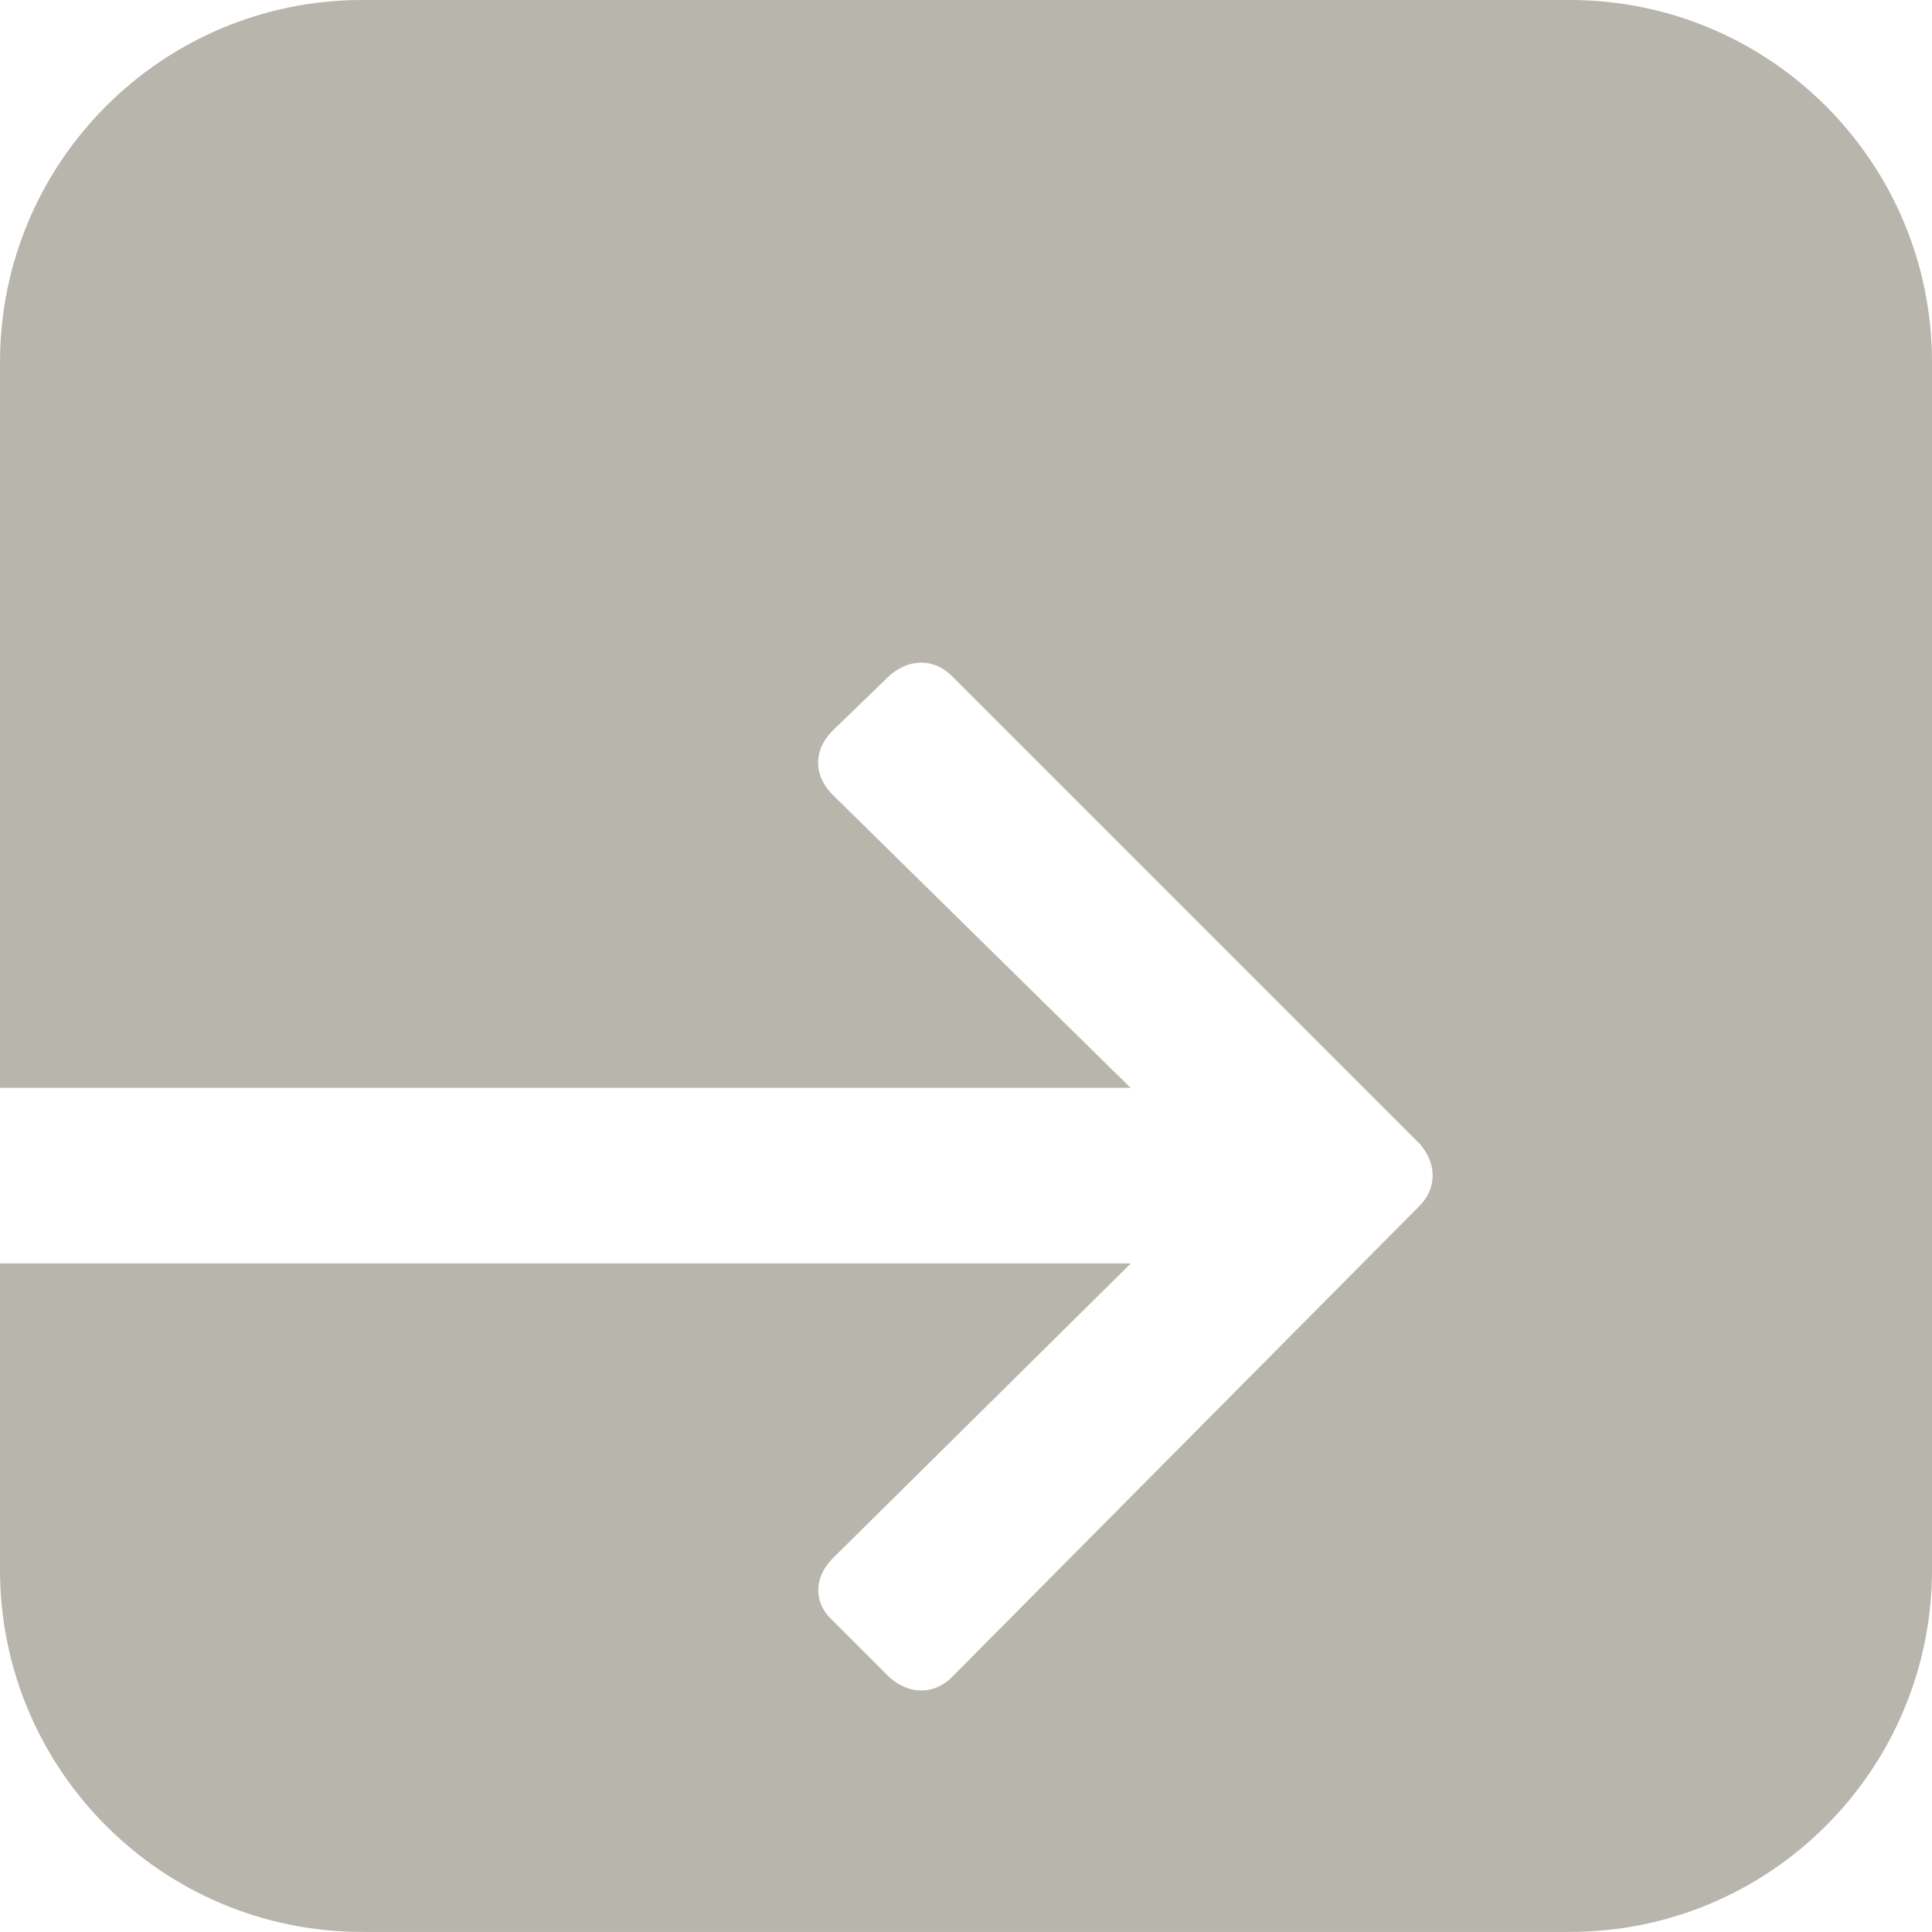
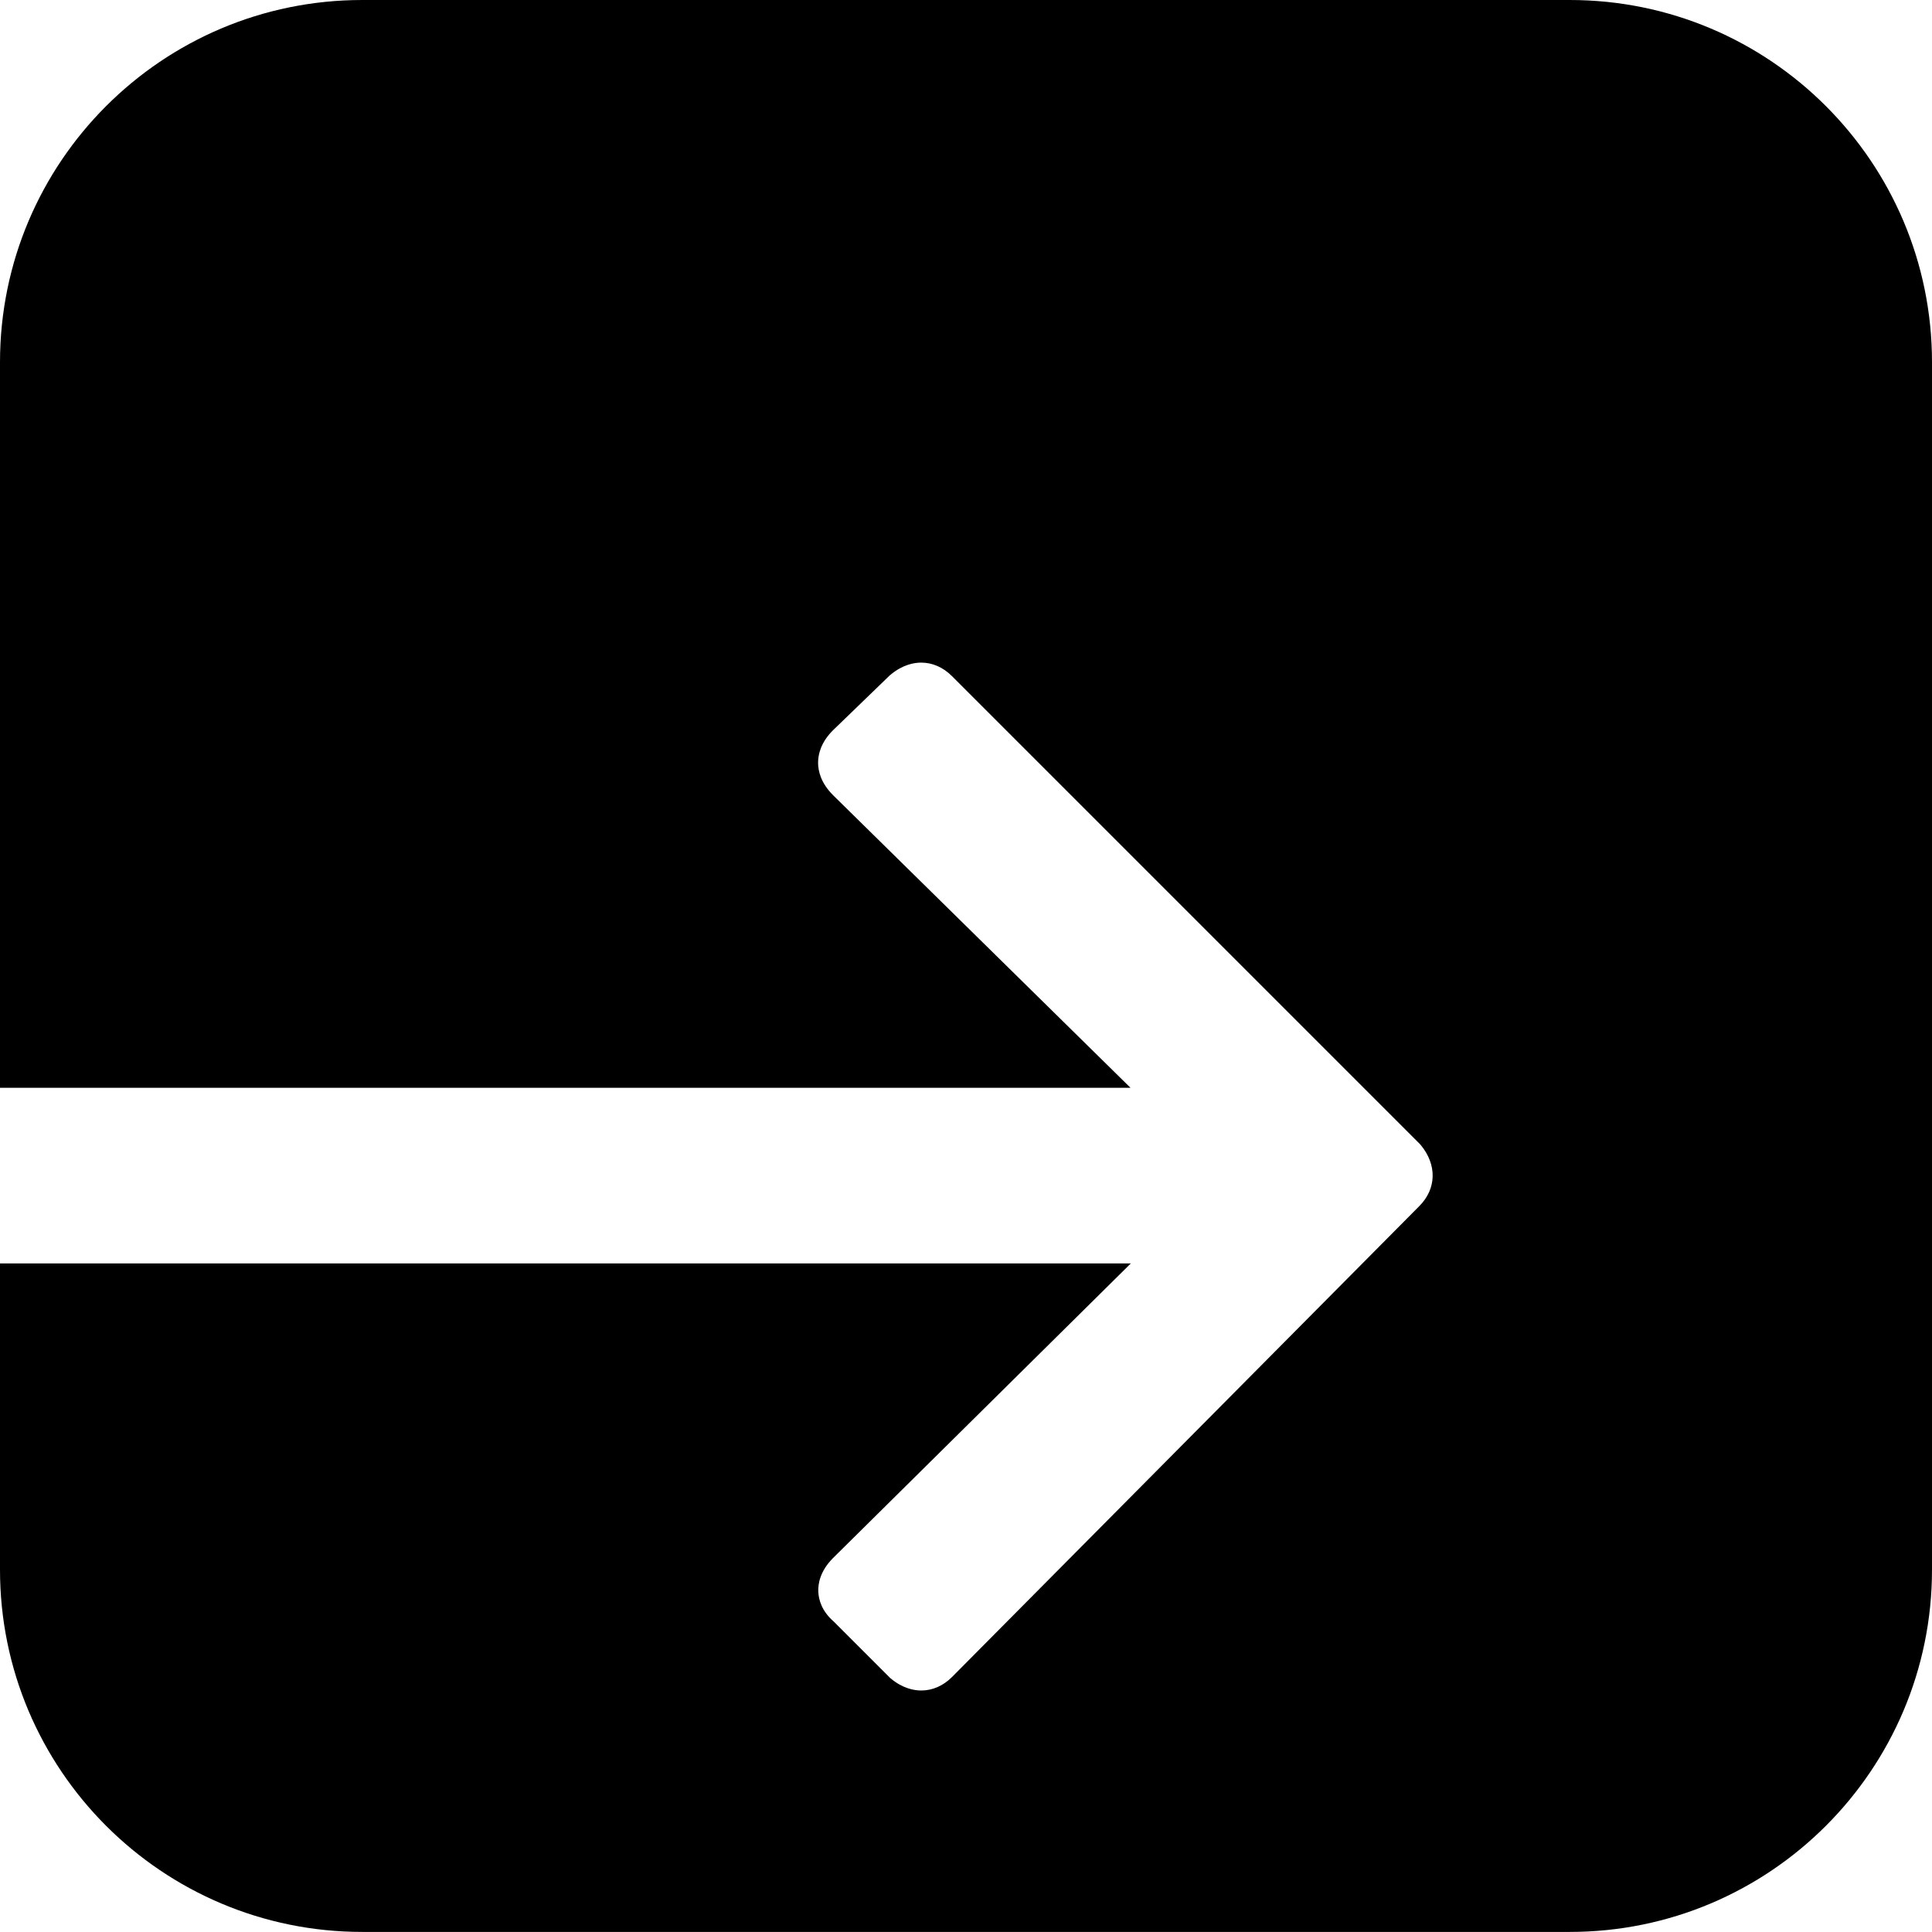
<svg xmlns="http://www.w3.org/2000/svg" id="favicon" viewBox="0 0 256 256">
-   <path fill="#b8b5ac" d="M208,0H48C21.49,0,0,21.49,0,48v96.14h149.8l-39.42-38.78c-1.64-1.64-1.98-3.24-1.98-4.3s.34-2.66,1.96-4.28l7.56-7.31.09-.07c1.58-1.32,3.08-1.6,4.05-1.6,1.5,0,2.91.62,4.07,1.78l62.02,62.02.09.1c2.19,2.63,2.12,5.82-.18,8.12l-61.91,62.39c-1.17,1.17-2.58,1.79-4.08,1.79-.97,0-2.47-.28-4.05-1.6l-.1-.09-7.45-7.45c-1.6-1.39-1.99-2.9-2.04-3.93-.05-1.1.25-2.77,1.95-4.48l39.46-39.04H0v40.58c0,26.51,21.49,48,48,48h160c26.51,0,48-21.49,48-48V48c0-26.51-21.49-48-48-48Z" />
+   <defs>
+     <style>
+       @media (prefers-color-scheme: light) {
+         .fill {
+           fill: #b8b5ac;
+         }
+       }
+       @media (prefers-color-scheme: dark) {
+         .fill {
+           fill: #77756e;
+         }
+       }
+     </style>
+   </defs>
+   <path class="fill" d="M208,0H48C21.49,0,0,21.49,0,48v96.14h149.8l-39.42-38.78c-1.64-1.64-1.98-3.24-1.98-4.3s.34-2.66,1.96-4.28l7.56-7.31.09-.07c1.58-1.32,3.08-1.6,4.05-1.6,1.5,0,2.91.62,4.07,1.78l62.02,62.02.09.1c2.19,2.63,2.12,5.82-.18,8.12l-61.91,62.39c-1.17,1.17-2.58,1.79-4.08,1.79-.97,0-2.47-.28-4.05-1.6l-.1-.09-7.45-7.45c-1.6-1.39-1.99-2.9-2.04-3.93-.05-1.1.25-2.77,1.95-4.48l39.46-39.04H0v40.58c0,26.51,21.49,48,48,48h160c26.51,0,48-21.49,48-48V48c0-26.51-21.49-48-48-48Z" />
</svg>
